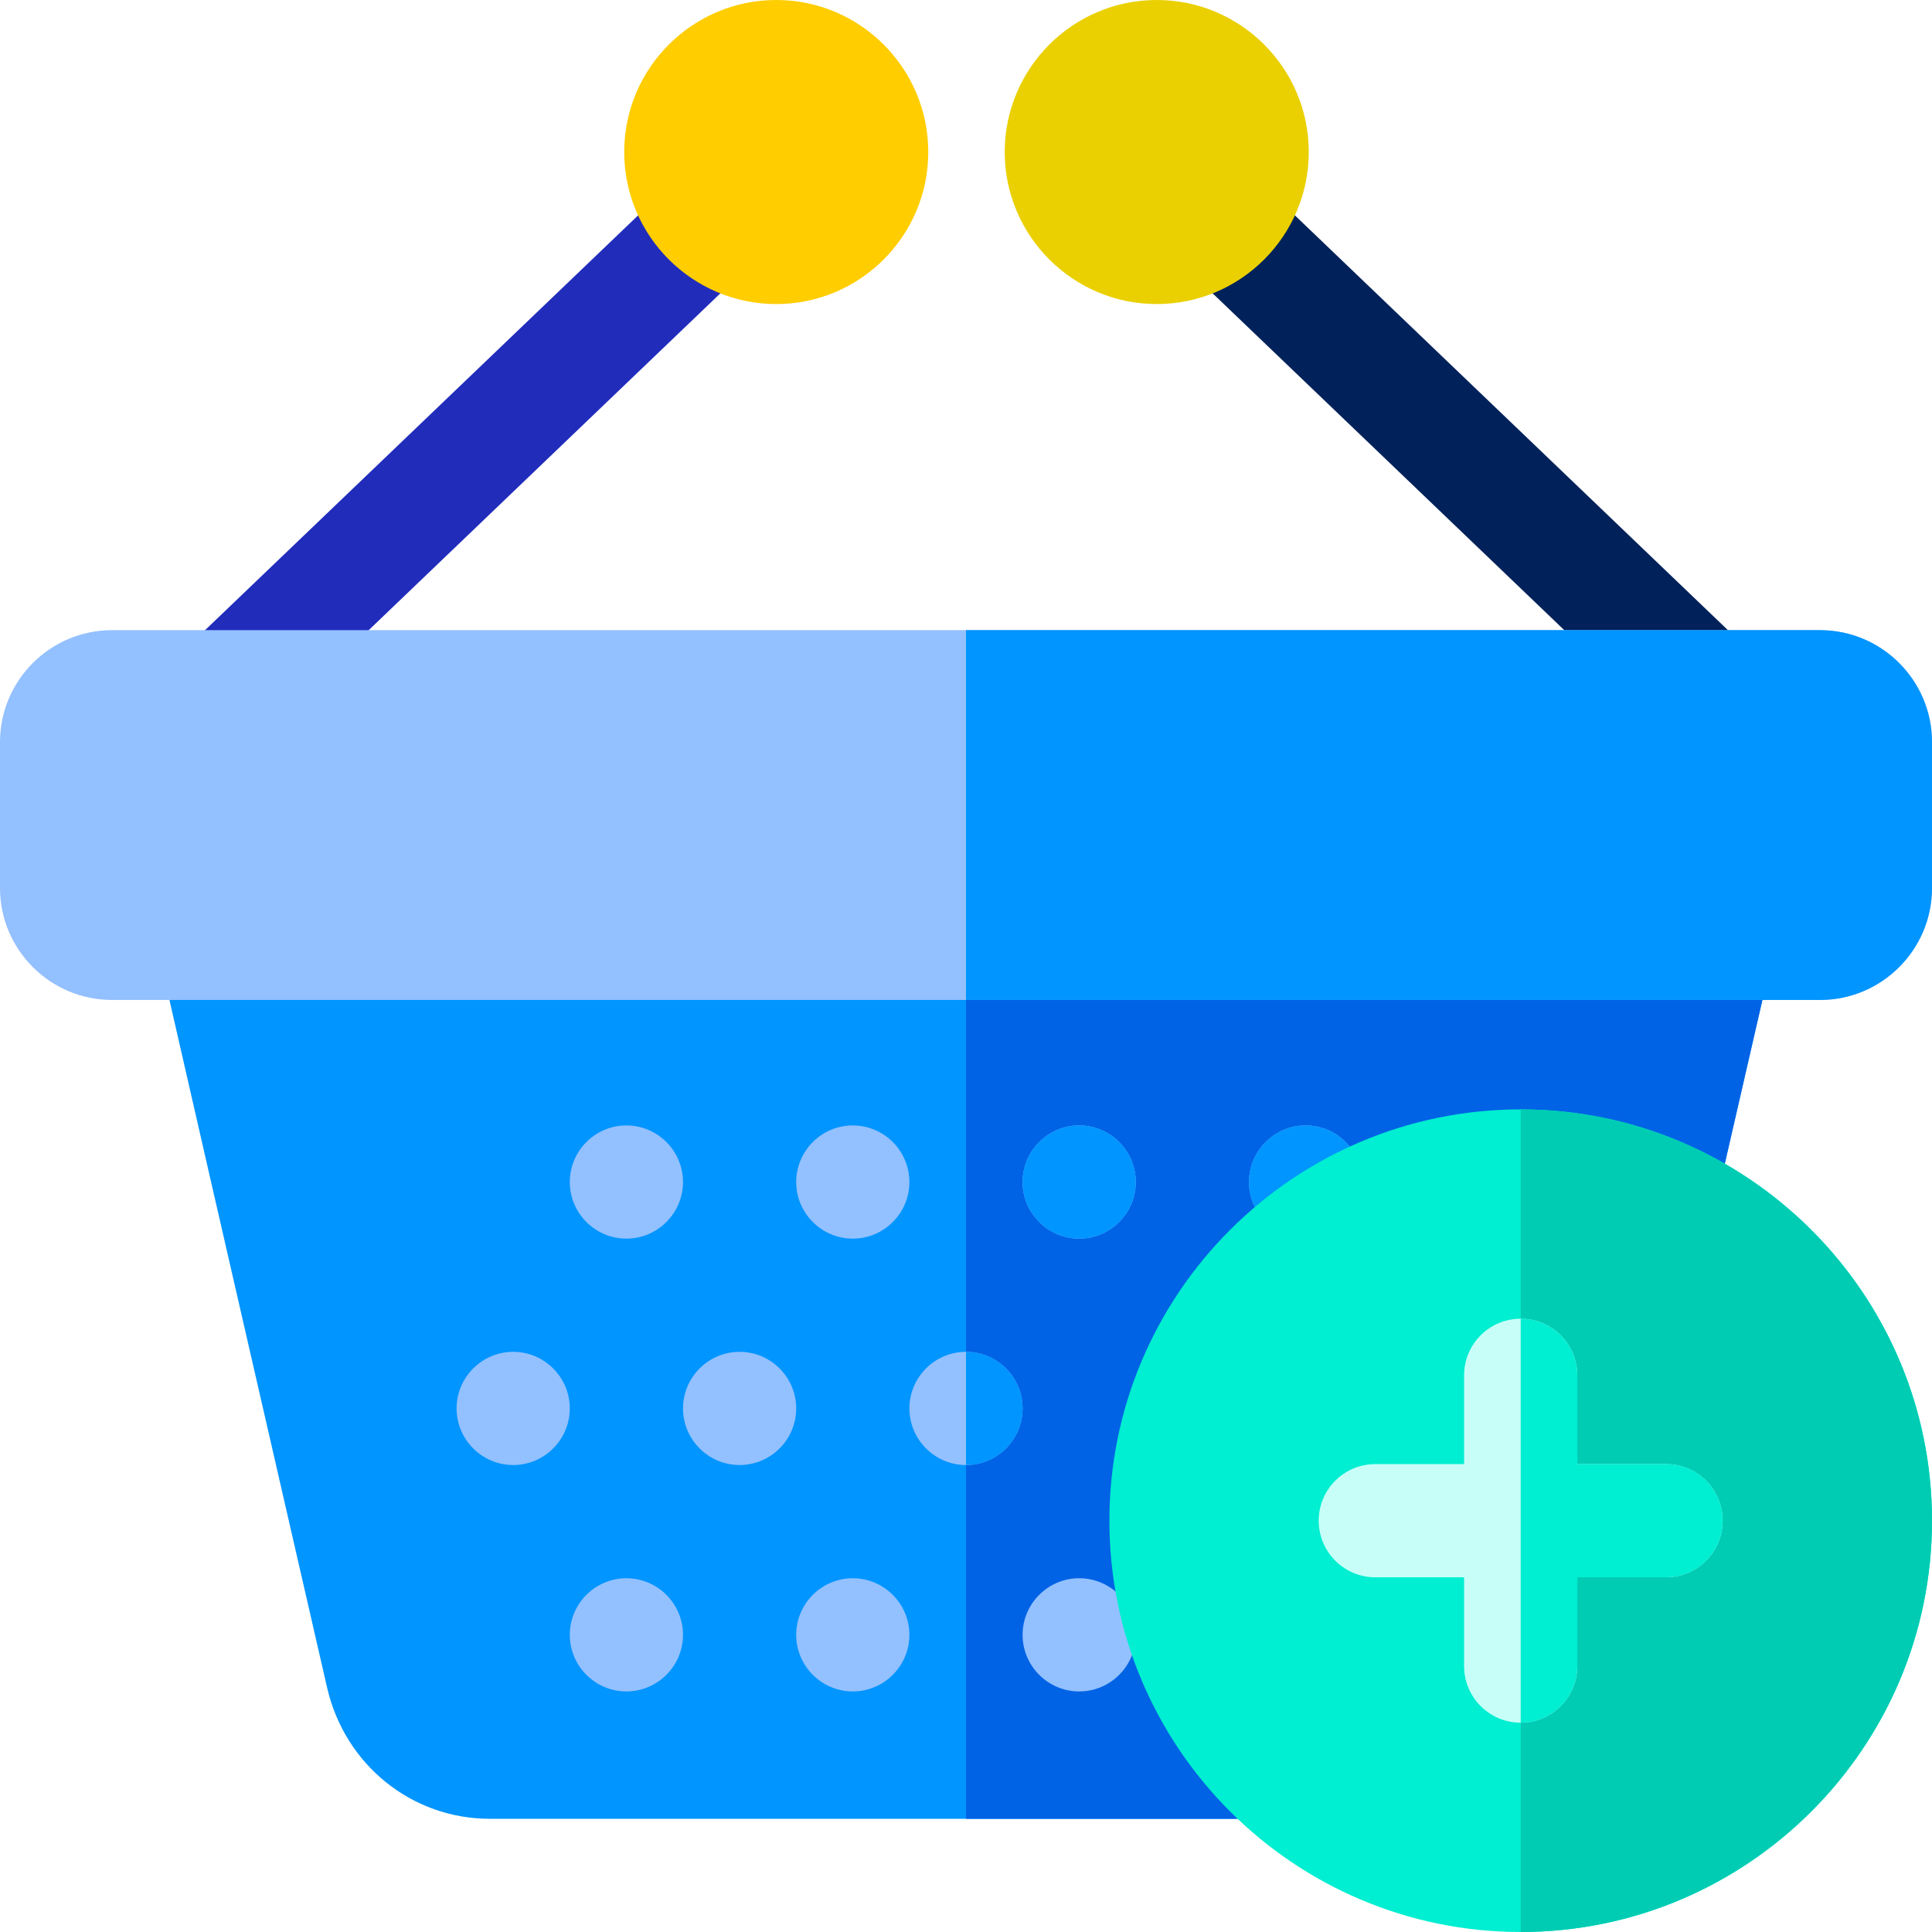
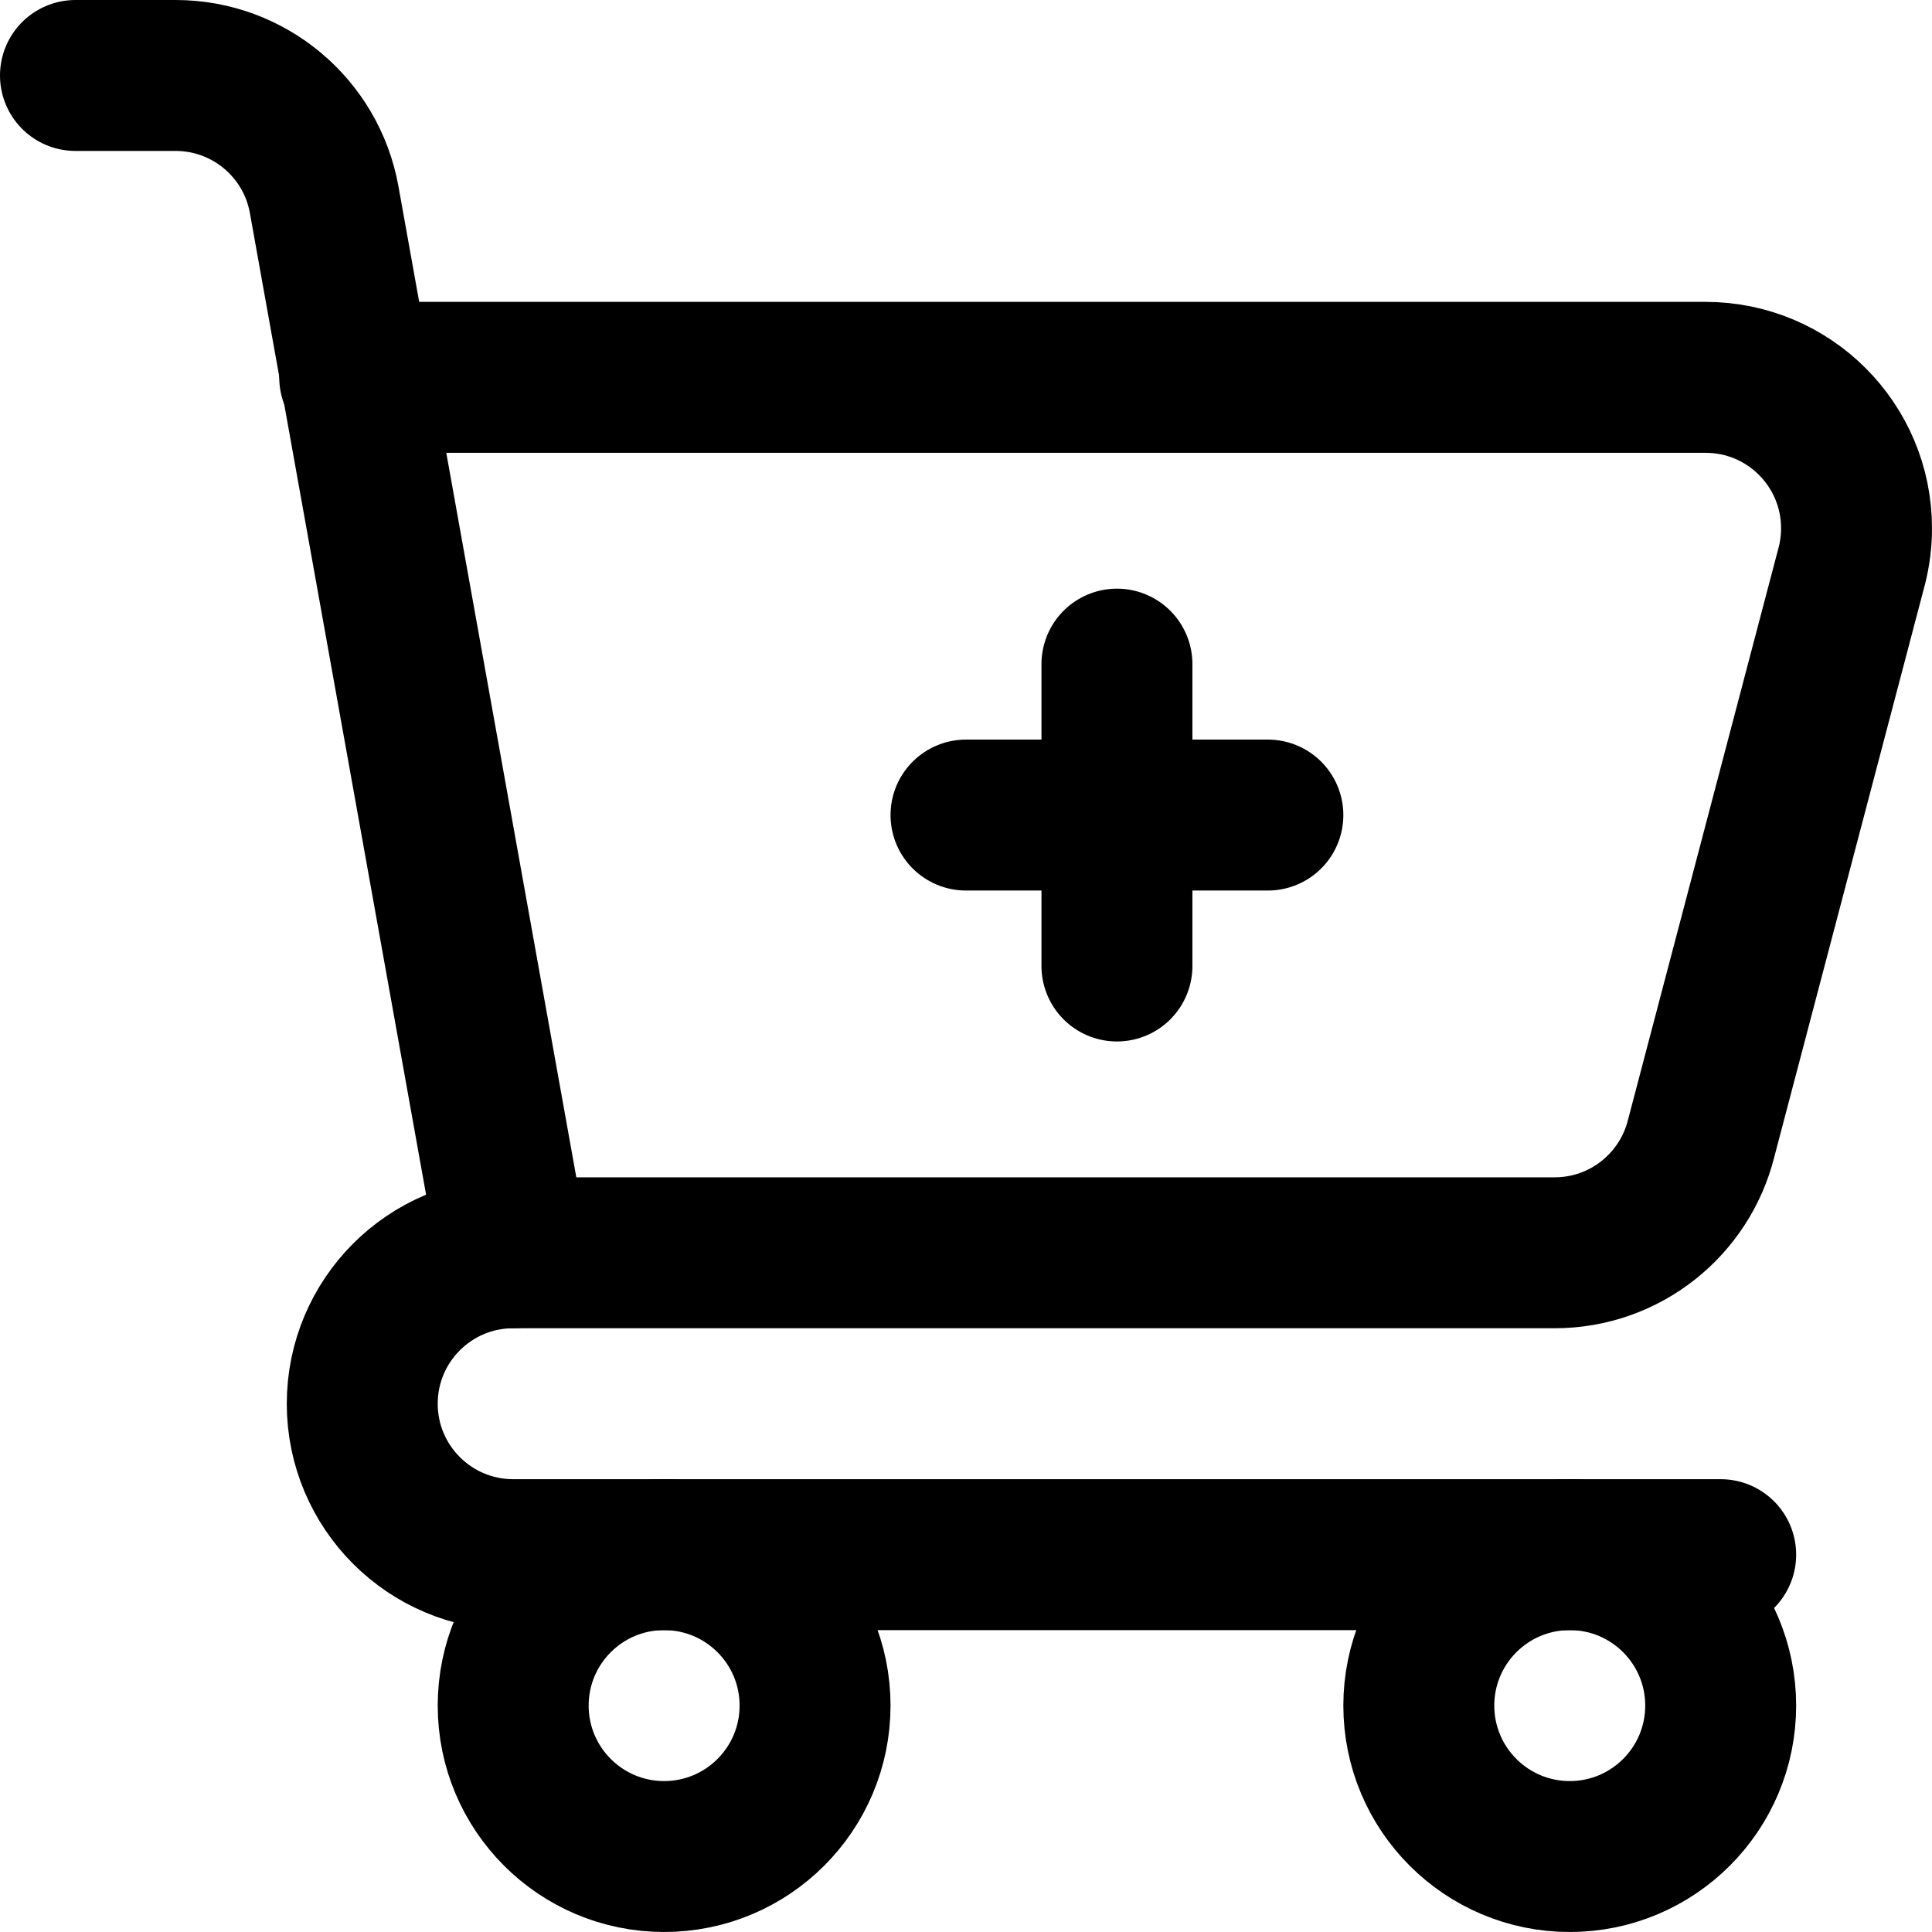
- <svg xmlns="http://www.w3.org/2000/svg" version="1.1" id="Capa_1" x="0px" y="0px" viewBox="0 0 512 512" style="enable-background:new 0 0 512 512;" xml:space="preserve" width="512" height="512">
-   <g>
-     <path style="fill-rule:evenodd;clip-rule:evenodd;fill:#0095FF;" d="M316,388.25c8.262,0,15-6.738,15-15c0-8.262-6.738-15-15-15   c-8.262,0-15,6.738-15,15C301,381.512,307.738,388.25,316,388.25z" />
-     <path style="fill-rule:evenodd;clip-rule:evenodd;fill:#0095FF;" d="M376,388.25c8.262,0,15-6.738,15-15c0-8.262-6.738-15-15-15   c-8.262,0-15,6.738-15,15C361,381.512,367.738,388.25,376,388.25z" />
-     <path style="fill-rule:evenodd;clip-rule:evenodd;fill:#0095FF;" d="M346,448.25c8.262,0,15-6.739,15-15c0-8.262-6.739-15-15-15   c-8.262,0-15,6.738-15,15C331,441.512,337.738,448.25,346,448.25z" />
-     <path style="fill-rule:evenodd;clip-rule:evenodd;fill:#0095FF;" d="M285.997,448.25c8.262,0,15-6.739,15-15   c0-8.262-6.738-15-15-15s-15,6.738-15,15C270.997,441.512,277.735,448.25,285.997,448.25z" />
-     <path style="fill:#00215A;" d="M449.498,194.705c-3.73,0-7.467-1.383-10.374-4.167L299.671,56.964   c-5.982-5.73-6.187-15.226-0.456-21.208c5.729-5.983,15.224-6.187,21.208-0.457l139.453,133.573   c5.982,5.73,6.187,15.226,0.456,21.208C457.387,193.156,453.445,194.705,449.498,194.705z" />
-     <path style="fill:#212CBB;" d="M62.764,194.705c-3.948,0-7.888-1.548-10.834-4.625c-5.73-5.982-5.526-15.478,0.457-21.208   L191.839,35.299c5.983-5.73,15.479-5.525,21.208,0.457c5.73,5.982,5.526,15.478-0.457,21.208L73.138,190.537   C70.231,193.321,66.494,194.705,62.764,194.705z" />
-     <path style="fill:#0095FF;" d="M382.139,482H129.817c-20.699,0-38.437-14.304-43.136-34.785l-11.772-51.296   c-12.982-56.558-26.406-115.041-39.533-172.583c-1.016-4.45,0.051-9.121,2.897-12.689C41.119,207.079,45.436,205,50,205h412   c4.569,0,8.89,2.083,11.736,5.658c2.846,3.575,3.906,8.253,2.882,12.706c-13.28,57.704-26.725,116.392-39.727,173.146   l-11.615,50.694C420.581,467.691,402.843,482,382.139,482z" />
-     <path style="fill:#0063E5;" d="M473.736,210.658C470.89,207.083,466.569,205,462,205H256v277h126.139   c20.704,0,38.442-14.309,43.138-34.795l11.615-50.694c13.002-56.755,26.446-115.442,39.727-173.146   C477.643,218.911,476.582,214.233,473.736,210.658z" />
-     <path style="fill:#93C0FF;" d="M482.32,265H29.68C13.314,265,0,251.686,0,235.321V196.68C0,180.314,13.314,167,29.68,167h452.64   c16.365,0,29.68,13.314,29.68,29.679v38.641C512,251.686,498.686,265,482.32,265z M482.32,197h0.01H482.32z" />
-     <path style="fill-rule:evenodd;clip-rule:evenodd;fill:#93C0FF;" d="M136,388.25c8.262,0,15-6.738,15-15c0-8.262-6.738-15-15-15   c-8.262,0-15,6.738-15,15C121,381.512,127.738,388.25,136,388.25z" />
-     <path style="fill-rule:evenodd;clip-rule:evenodd;fill:#93C0FF;" d="M196.002,388.25c8.262,0,15-6.738,15-15   c0-8.262-6.739-15-15-15c-8.262,0-15,6.738-15,15C181.002,381.512,187.741,388.25,196.002,388.25z" />
-     <path style="fill-rule:evenodd;clip-rule:evenodd;fill:#93C0FF;" d="M256,388.25c8.262,0,15-6.738,15-15c0-8.262-6.738-15-15-15   c-8.262,0-15,6.738-15,15C241,381.512,247.738,388.25,256,388.25z" />
-     <path style="fill-rule:evenodd;clip-rule:evenodd;fill:#93C0FF;" d="M316,388.25c8.262,0,15-6.738,15-15c0-8.262-6.738-15-15-15   c-8.262,0-15,6.738-15,15C301,381.512,307.738,388.25,316,388.25z" />
-     <path style="fill-rule:evenodd;clip-rule:evenodd;fill:#93C0FF;" d="M376,388.25c8.262,0,15-6.738,15-15c0-8.262-6.738-15-15-15   c-8.262,0-15,6.738-15,15C361,381.512,367.738,388.25,376,388.25z" />
-     <path style="fill-rule:evenodd;clip-rule:evenodd;fill:#93C0FF;" d="M346,448.25c8.262,0,15-6.739,15-15c0-8.262-6.739-15-15-15   c-8.262,0-15,6.738-15,15C331,441.512,337.738,448.25,346,448.25z" />
-     <path style="fill-rule:evenodd;clip-rule:evenodd;fill:#93C0FF;" d="M285.997,448.25c8.262,0,15-6.739,15-15   c0-8.262-6.738-15-15-15s-15,6.738-15,15C270.997,441.512,277.735,448.25,285.997,448.25z" />
-     <path style="fill-rule:evenodd;clip-rule:evenodd;fill:#93C0FF;" d="M226,448.25c8.262,0,15-6.739,15-15c0-8.262-6.738-15-15-15   c-8.262,0-15,6.738-15,15C210.999,441.512,217.738,448.25,226,448.25z" />
-     <path style="fill-rule:evenodd;clip-rule:evenodd;fill:#93C0FF;" d="M166,448.25c8.262,0,15-6.739,15-15c0-8.262-6.738-15-15-15   c-8.262,0-15,6.738-15,15C151,441.512,157.738,448.25,166,448.25z" />
-     <path style="fill-rule:evenodd;clip-rule:evenodd;fill:#93C0FF;" d="M346,328.25c8.262,0,15-6.738,15-15c0-8.262-6.739-15-15-15   c-8.262,0-15,6.738-15,15C331,321.512,337.738,328.25,346,328.25z" />
-     <path style="fill-rule:evenodd;clip-rule:evenodd;fill:#93C0FF;" d="M285.997,328.25c8.262,0,15-6.738,15-15   c0-8.262-6.738-15-15-15s-15,6.738-15,15C270.997,321.512,277.735,328.25,285.997,328.25z" />
-     <path style="fill-rule:evenodd;clip-rule:evenodd;fill:#93C0FF;" d="M226,328.25c8.262,0,15-6.738,15-15c0-8.262-6.738-15-15-15   c-8.262,0-15,6.738-15,15C210.999,321.512,217.738,328.25,226,328.25z" />
-     <path style="fill-rule:evenodd;clip-rule:evenodd;fill:#93C0FF;" d="M166,328.25c8.262,0,15-6.738,15-15c0-8.262-6.738-15-15-15   c-8.262,0-15,6.738-15,15C151,321.512,157.738,328.25,166,328.25z" />
-     <path style="fill:#EAD000;" d="M306.549,80.575c-22.215,0-40.287-18.073-40.287-40.288C266.262,18.073,284.334,0,306.549,0   s40.287,18.073,40.287,40.287C346.836,62.502,328.764,80.575,306.549,80.575z" />
-     <path style="fill:#FFCD00;" d="M205.713,80.575c-22.214,0-40.287-18.073-40.287-40.288C165.426,18.073,183.499,0,205.713,0   S246,18.073,246,40.287C246,62.502,227.928,80.575,205.713,80.575z" />
-     <path style="fill-rule:evenodd;clip-rule:evenodd;fill:#0095FF;" d="M346,328.25c8.262,0,15-6.738,15-15c0-8.262-6.739-15-15-15   c-8.262,0-15,6.738-15,15C331,321.512,337.738,328.25,346,328.25z" />
-     <path style="fill-rule:evenodd;clip-rule:evenodd;fill:#0095FF;" d="M285.997,328.25c8.262,0,15-6.738,15-15   c0-8.262-6.738-15-15-15s-15,6.738-15,15C270.997,321.512,277.735,328.25,285.997,328.25z" />
-     <path style="fill:#0095FF;" d="M482.32,167H256v98h226.32c16.365,0,29.68-13.314,29.68-29.68V196.68   C512,180.314,498.686,167,482.32,167z" />
-     <path style="fill-rule:evenodd;clip-rule:evenodd;fill:#0095FF;" d="M256,358.25v30.001c8.262,0,15-6.739,15-15   C271.001,364.988,264.262,358.25,256,358.25z" />
-     <path style="fill:#00EED1;" d="M403,512c-60.103,0-109-48.897-109-109s48.897-109,109-109s109,48.897,109,109S463.103,512,403,512z   " />
-     <path style="fill:#00CCB3;" d="M403,294v218c60.103,0,109-48.897,109-109S463.103,294,403,294z" />
-     <path style="fill:#C7FFF8;" d="M441.528,388H418v-23.528c0-8.284-6.716-15-15-15s-15,6.716-15,15V388h-23.529   c-8.284,0-15,6.716-15,15s6.716,15,15,15H388v23.529c0,8.284,6.716,15,15,15s15-6.716,15-15V418h23.528c8.284,0,15-6.716,15-15   S449.813,388,441.528,388z" />
-     <path style="fill:#00EED1;" d="M441.528,388H418v-23.528c0-8.284-6.716-15-15-15v107.057c8.284,0,15-6.716,15-15V418h23.528   c8.284,0,15-6.716,15-15S449.813,388,441.528,388z" />
+ <svg xmlns="http://www.w3.org/2000/svg" version="1.1" id="svg675" xml:space="preserve" width="682.667" height="682.667" viewBox="0 0 682.667 682.667">
+   <defs id="defs679">
+     <clipPath clipPathUnits="userSpaceOnUse" id="clipPath689">
+       <path d="M 0,512 H 512 V 0 H 0 Z" id="path687" />
+     </clipPath>
+   </defs>
+   <g id="g681" transform="matrix(1.333333,0,0,-1.333333,0,682.6667)">
+     <g id="g683">
+       <g id="g685" clip-path="url(#clipPath689)">
+         <g id="g691" transform="translate(20,492)">
+           <path d="M 0,0 H 26.54 C 45.906,0 62.49,-13.873 65.911,-32.933 L 116,-312" style="fill:none;stroke:#000000;stroke-width:40;stroke-linecap:round;stroke-linejoin:round;stroke-miterlimit:10;stroke-dasharray:none;stroke-opacity:1" id="path693" />
+         </g>
+         <g id="g695" transform="translate(456,100)">
+           <path d="m 0,0 h -320 c -22.091,0 -40,17.909 -40,40 0,22.091 17.909,40 40,40 h 276 c 18.734,0 34.46,12.879 38.808,30.267 l 40,152 C 35.586,265.383 36,268.643 36,272 c 0,22.091 -17.909,40 -40,40 h -358" style="fill:none;stroke:#000000;stroke-width:40;stroke-linecap:round;stroke-linejoin:round;stroke-miterlimit:10;stroke-dasharray:none;stroke-opacity:1" id="path697" />
+         </g>
+         <g id="g699" transform="translate(216,60)">
+           <path d="m 0,0 c 0,-22.091 -17.909,-40 -40,-40 -22.091,0 -40,17.909 -40,40 0,22.091 17.909,40 40,40 C -17.909,40 0,22.091 0,0 Z" style="fill:none;stroke:#000000;stroke-width:40;stroke-linecap:round;stroke-linejoin:round;stroke-miterlimit:10;stroke-dasharray:none;stroke-opacity:1" id="path701" />
+         </g>
+         <g id="g703" transform="translate(456,60)">
+           <path d="m 0,0 c 0,-22.091 -17.909,-40 -40,-40 -22.091,0 -40,17.909 -40,40 0,22.091 17.909,40 40,40 C -17.909,40 0,22.091 0,0 Z" style="fill:none;stroke:#000000;stroke-width:40;stroke-linecap:round;stroke-linejoin:round;stroke-miterlimit:10;stroke-dasharray:none;stroke-opacity:1" id="path705" />
+         </g>
+         <g id="g707" transform="translate(256,296)">
+           <path d="M 0,0 H 80" style="fill:none;stroke:#000000;stroke-width:40;stroke-linecap:round;stroke-linejoin:round;stroke-miterlimit:10;stroke-dasharray:none;stroke-opacity:1" id="path709" />
+         </g>
+         <g id="g711" transform="translate(296,336)">
+           <path d="M 0,0 V -80" style="fill:none;stroke:#000000;stroke-width:40;stroke-linecap:round;stroke-linejoin:round;stroke-miterlimit:10;stroke-dasharray:none;stroke-opacity:1" id="path713" />
+         </g>
+       </g>
+     </g>
  </g>
</svg>
